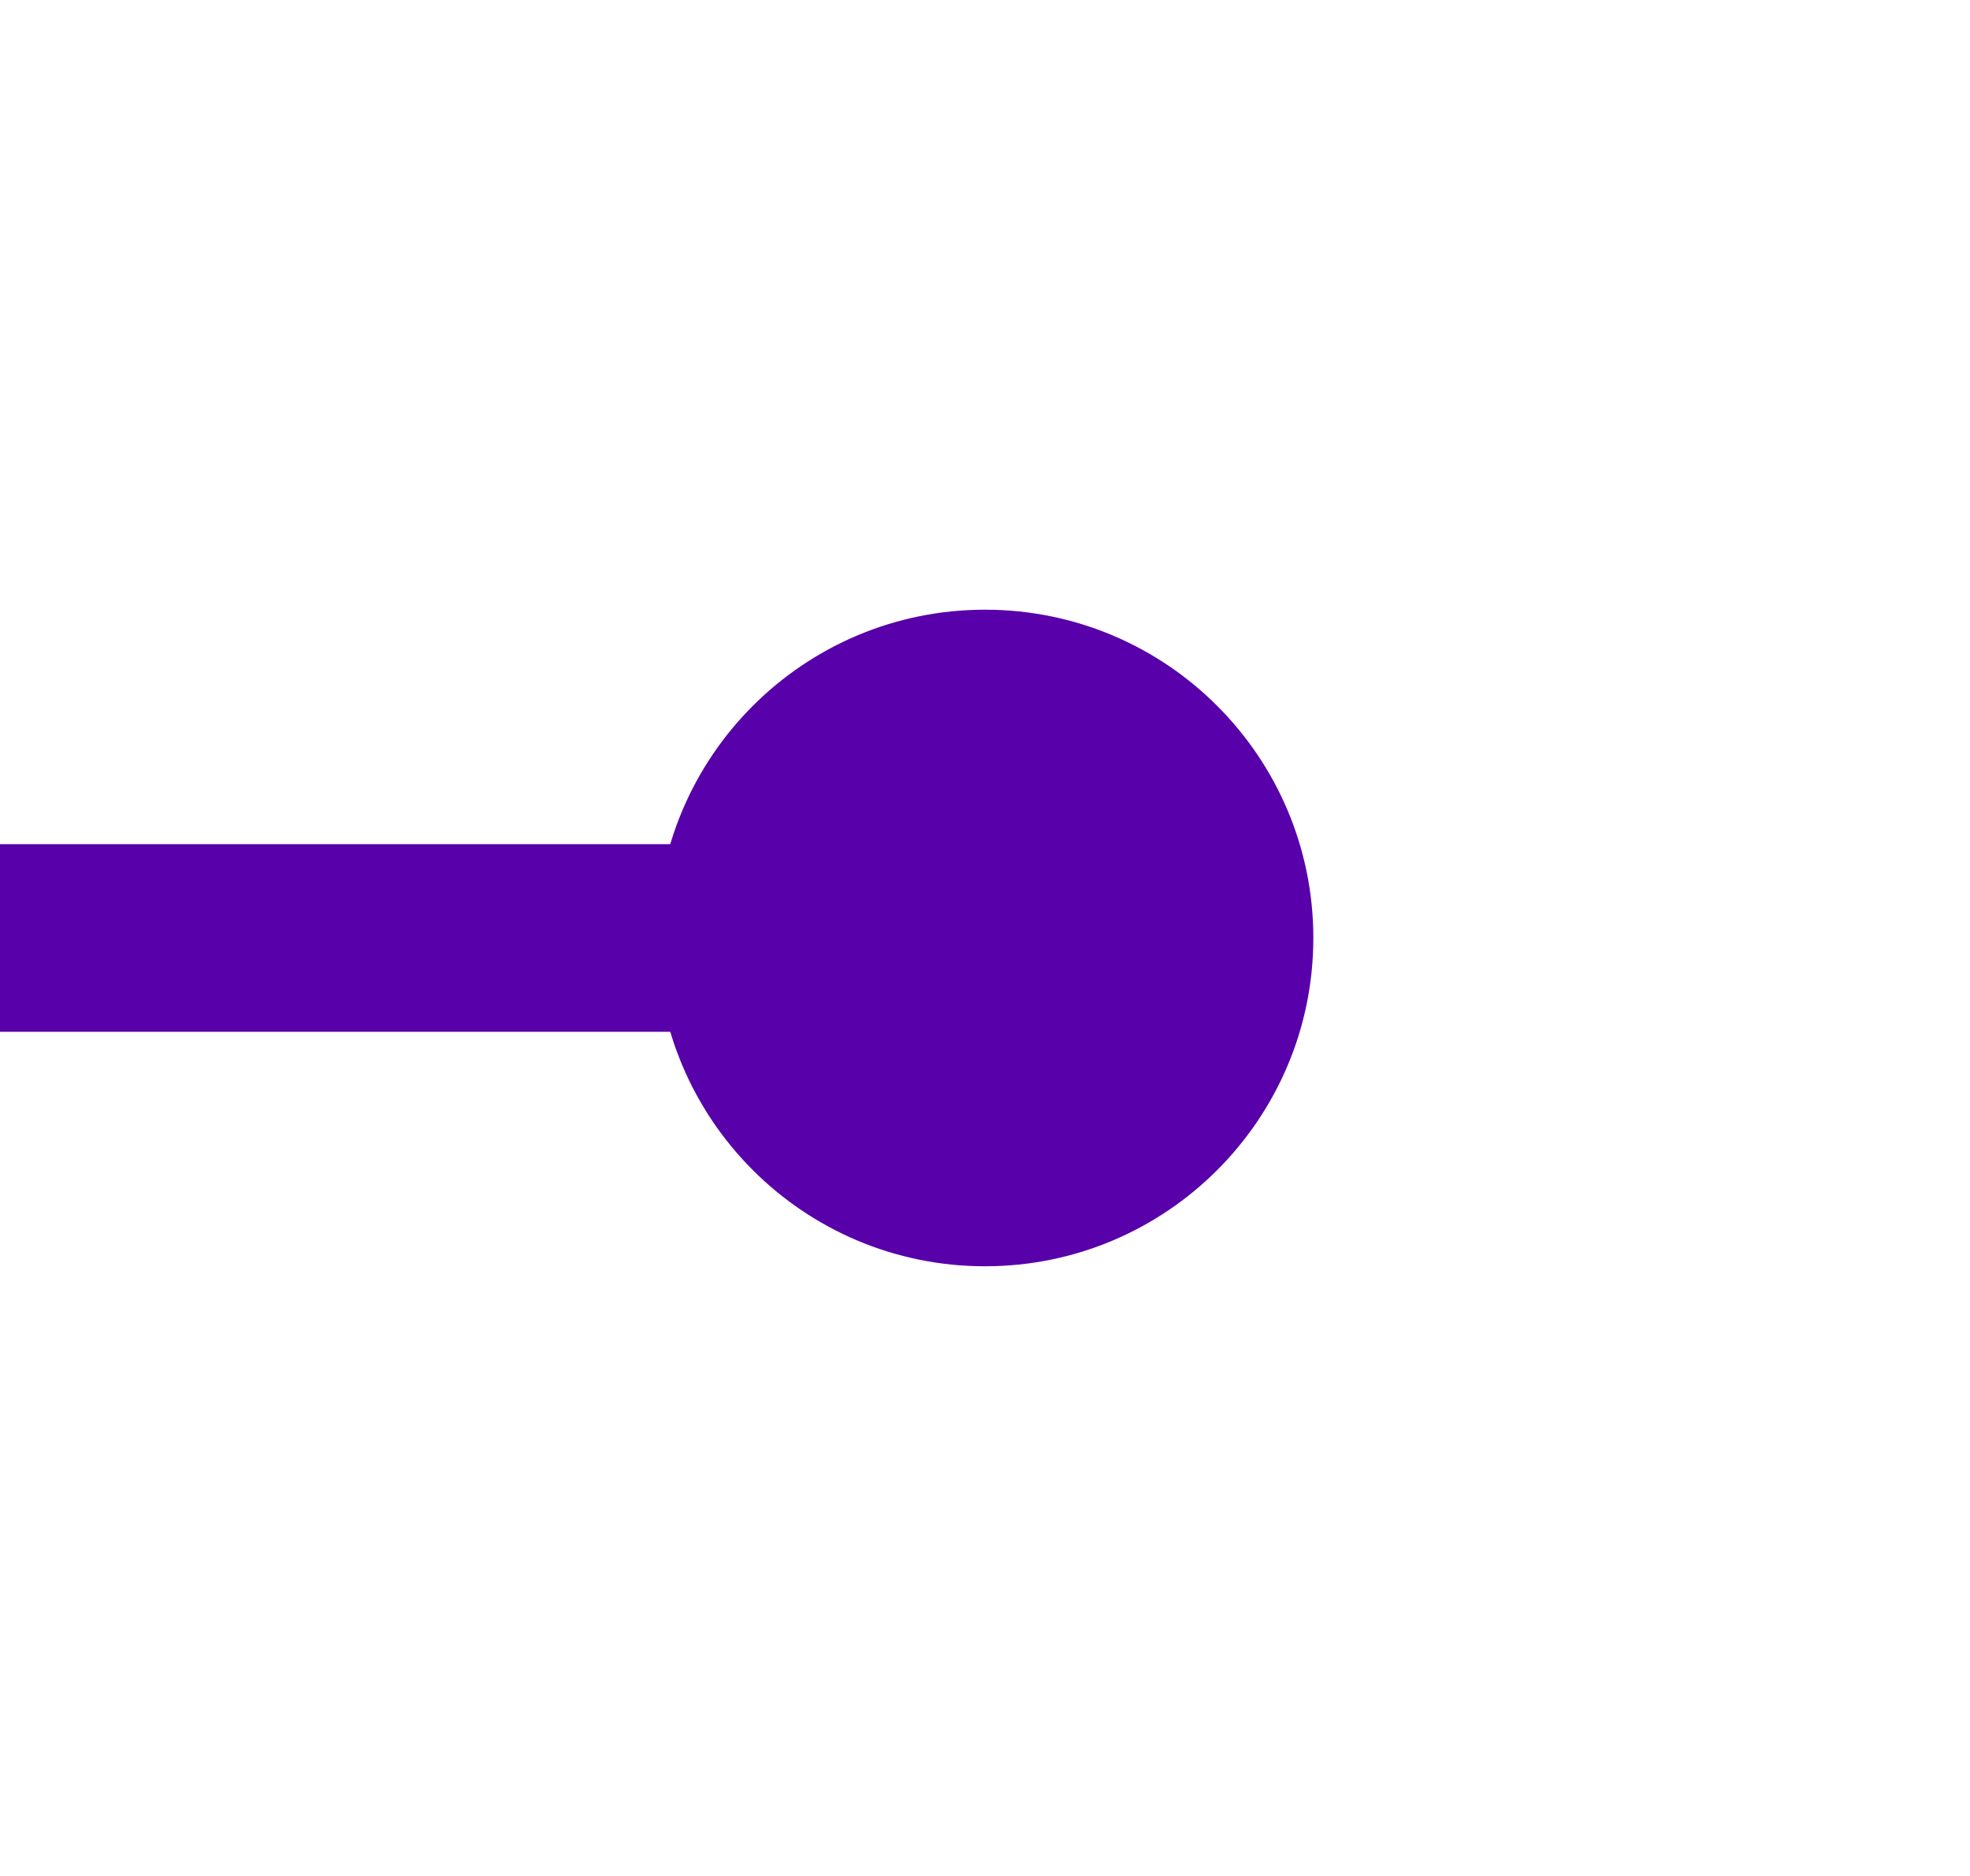
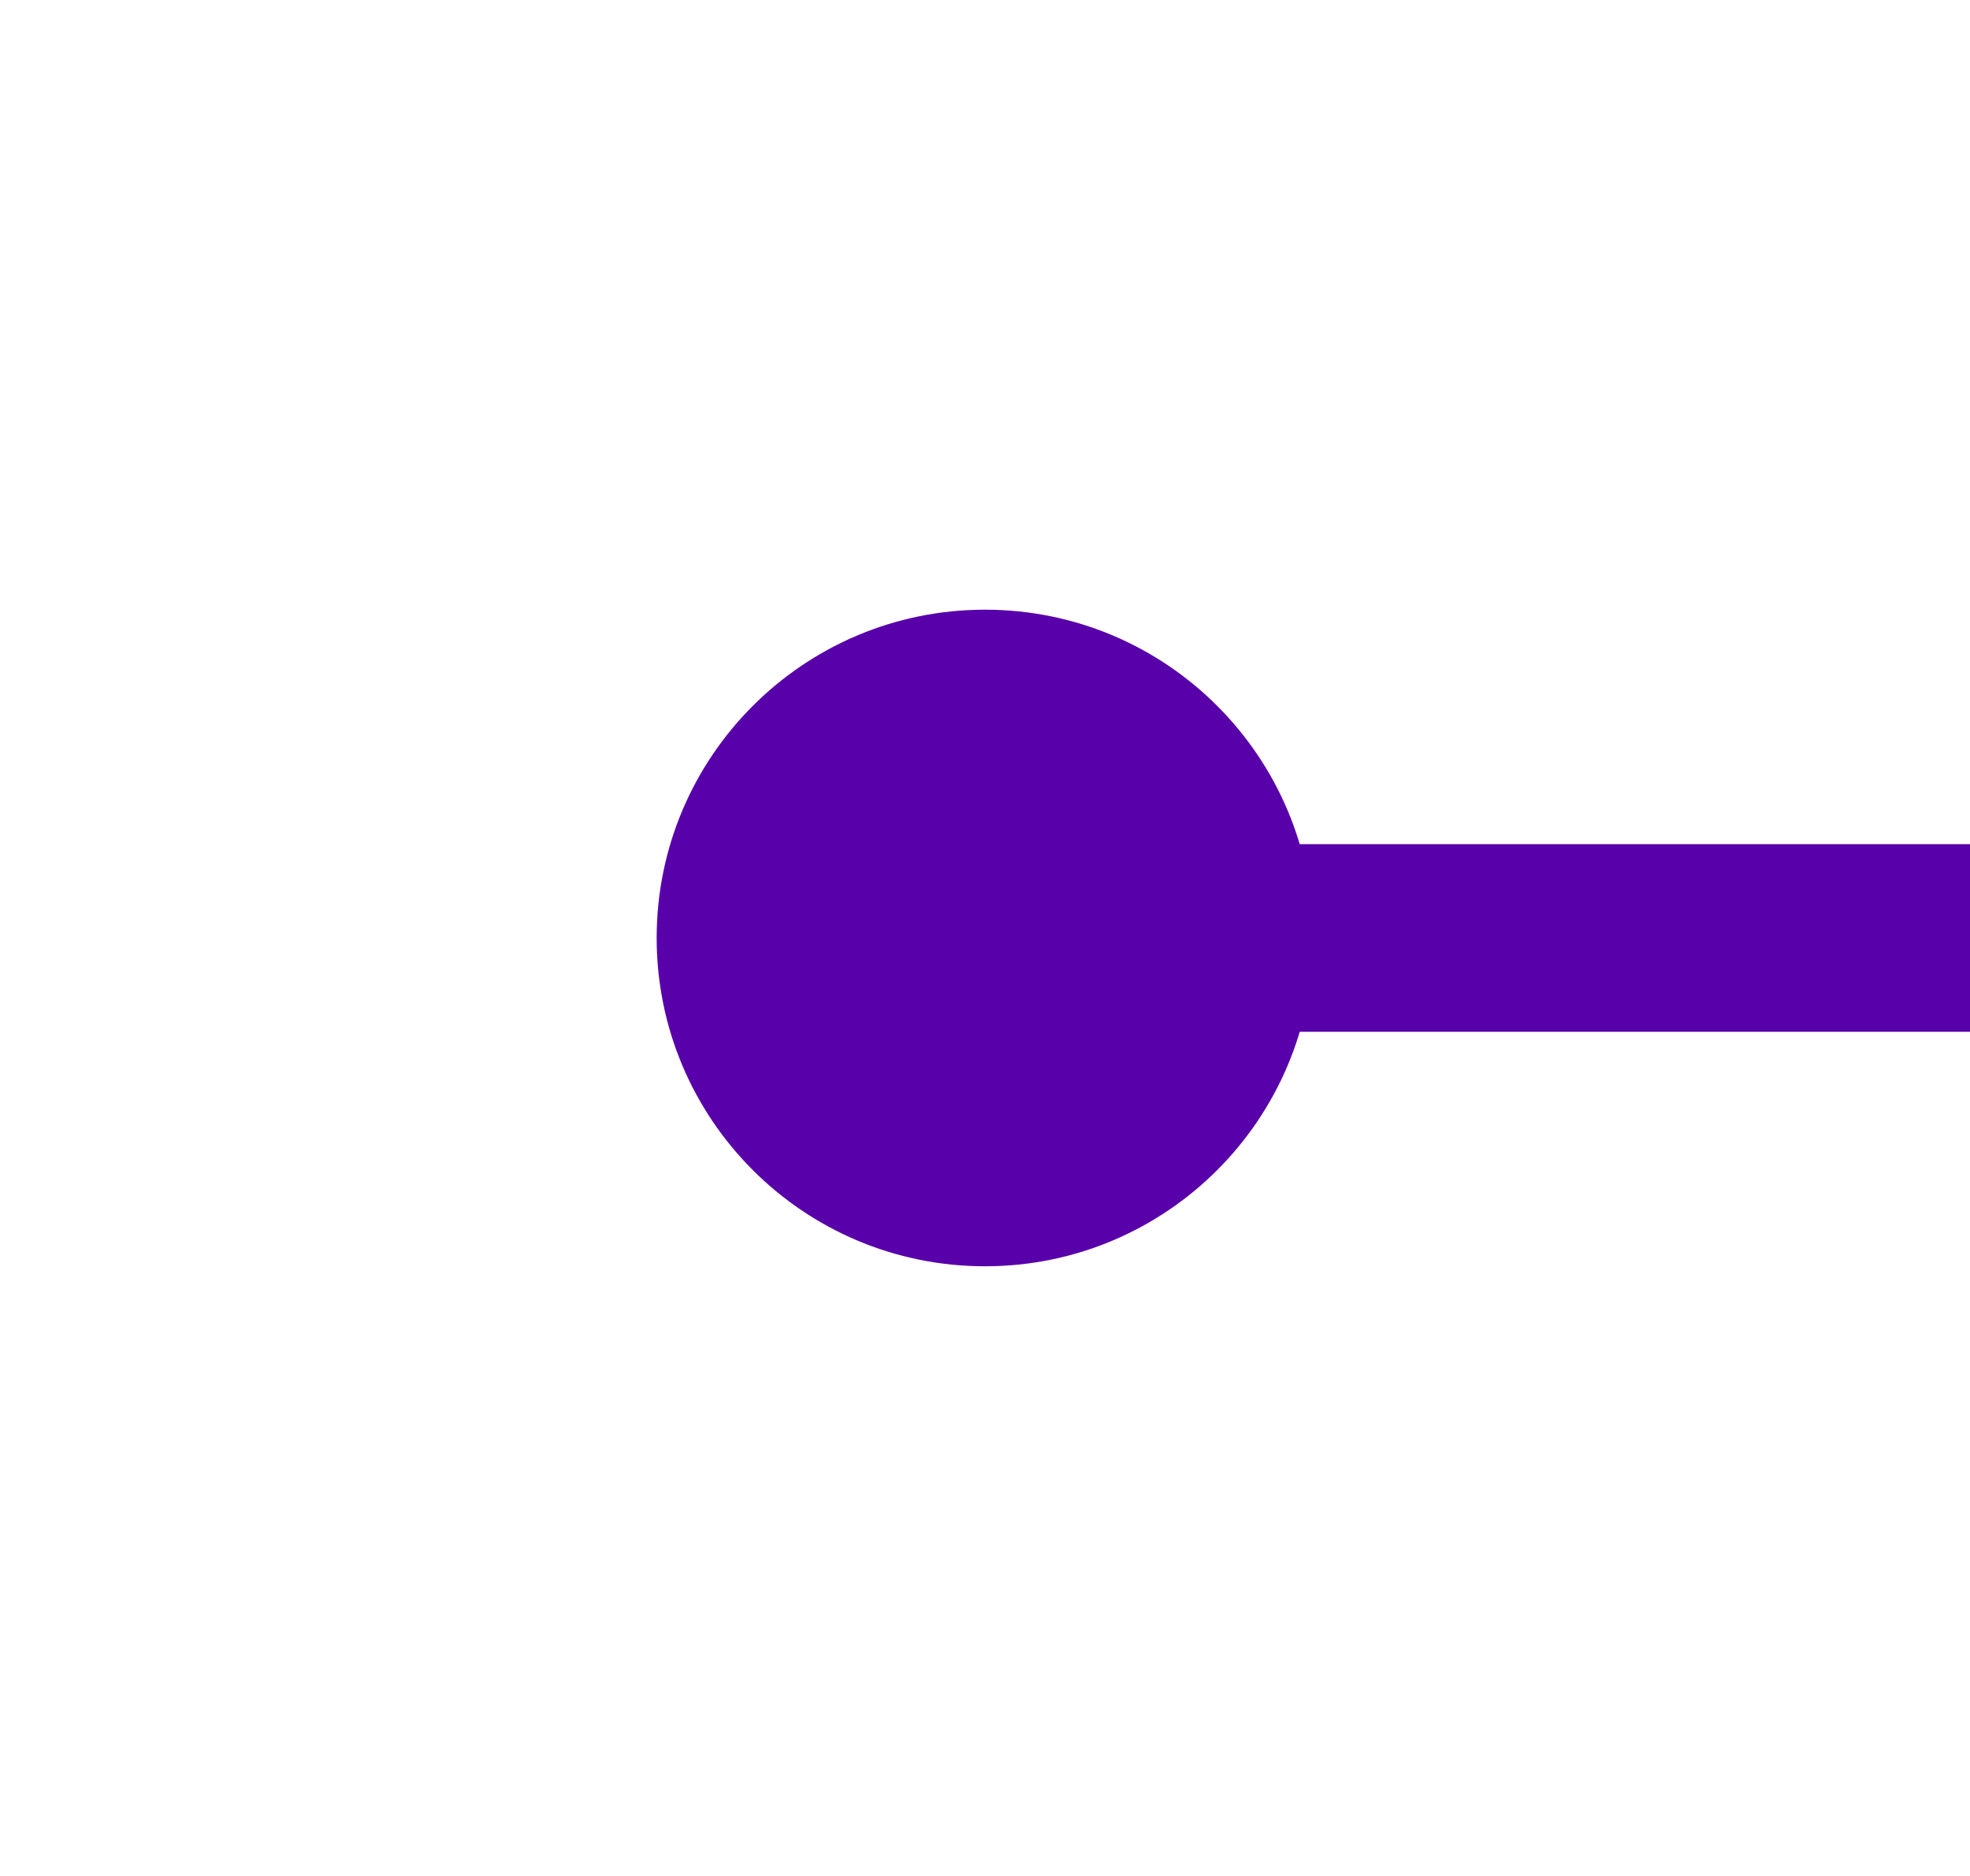
- <svg xmlns="http://www.w3.org/2000/svg" version="1.1" width="21px" height="20px" preserveAspectRatio="xMinYMid meet" viewBox="416 6532 21 18">
-   <path d="M 428 6541  L 327 6541  A 5 5 0 0 1 322 6536 L 322 6420  A 5 5 0 0 0 317 6415 L 220 6415  " stroke-width="2" stroke-dasharray="0" stroke="rgba(88, 0, 170, 1)" fill="none" class="stroke" />
-   <path d="M 426.5 6537.5  A 3.5 3.5 0 0 0 423 6541 A 3.5 3.5 0 0 0 426.5 6544.5 A 3.5 3.5 0 0 0 430 6541 A 3.5 3.5 0 0 0 426.5 6537.5 Z M 221 6407.4  L 214 6415  L 221 6422.6  L 221 6407.4  Z " fill-rule="nonzero" fill="rgba(88, 0, 170, 1)" stroke="none" class="fill" />
+ <svg xmlns="http://www.w3.org/2000/svg" version="1.1" width="21px" height="20px" preserveAspectRatio="xMinYMid meet" viewBox="563 5745 21 18">
+   <path d="M 572 5754  L 686 5754  A 5 5 0 0 0 691 5749 L 691 5736  A 5 5 0 0 1 696 5731 L 807 5731  " stroke-width="2" stroke-dasharray="0" stroke="rgba(88, 0, 170, 1)" fill="none" class="stroke" />
+   <path d="M 573.5 5750.5  A 3.5 3.5 0 0 0 570 5754 A 3.5 3.5 0 0 0 573.5 5757.5 A 3.5 3.5 0 0 0 577 5754 A 3.5 3.5 0 0 0 573.5 5750.5 Z M 806 5738.6  L 813 5731  L 806 5723.4  L 806 5738.6  Z " fill-rule="nonzero" fill="rgba(88, 0, 170, 1)" stroke="none" class="fill" />
</svg>
